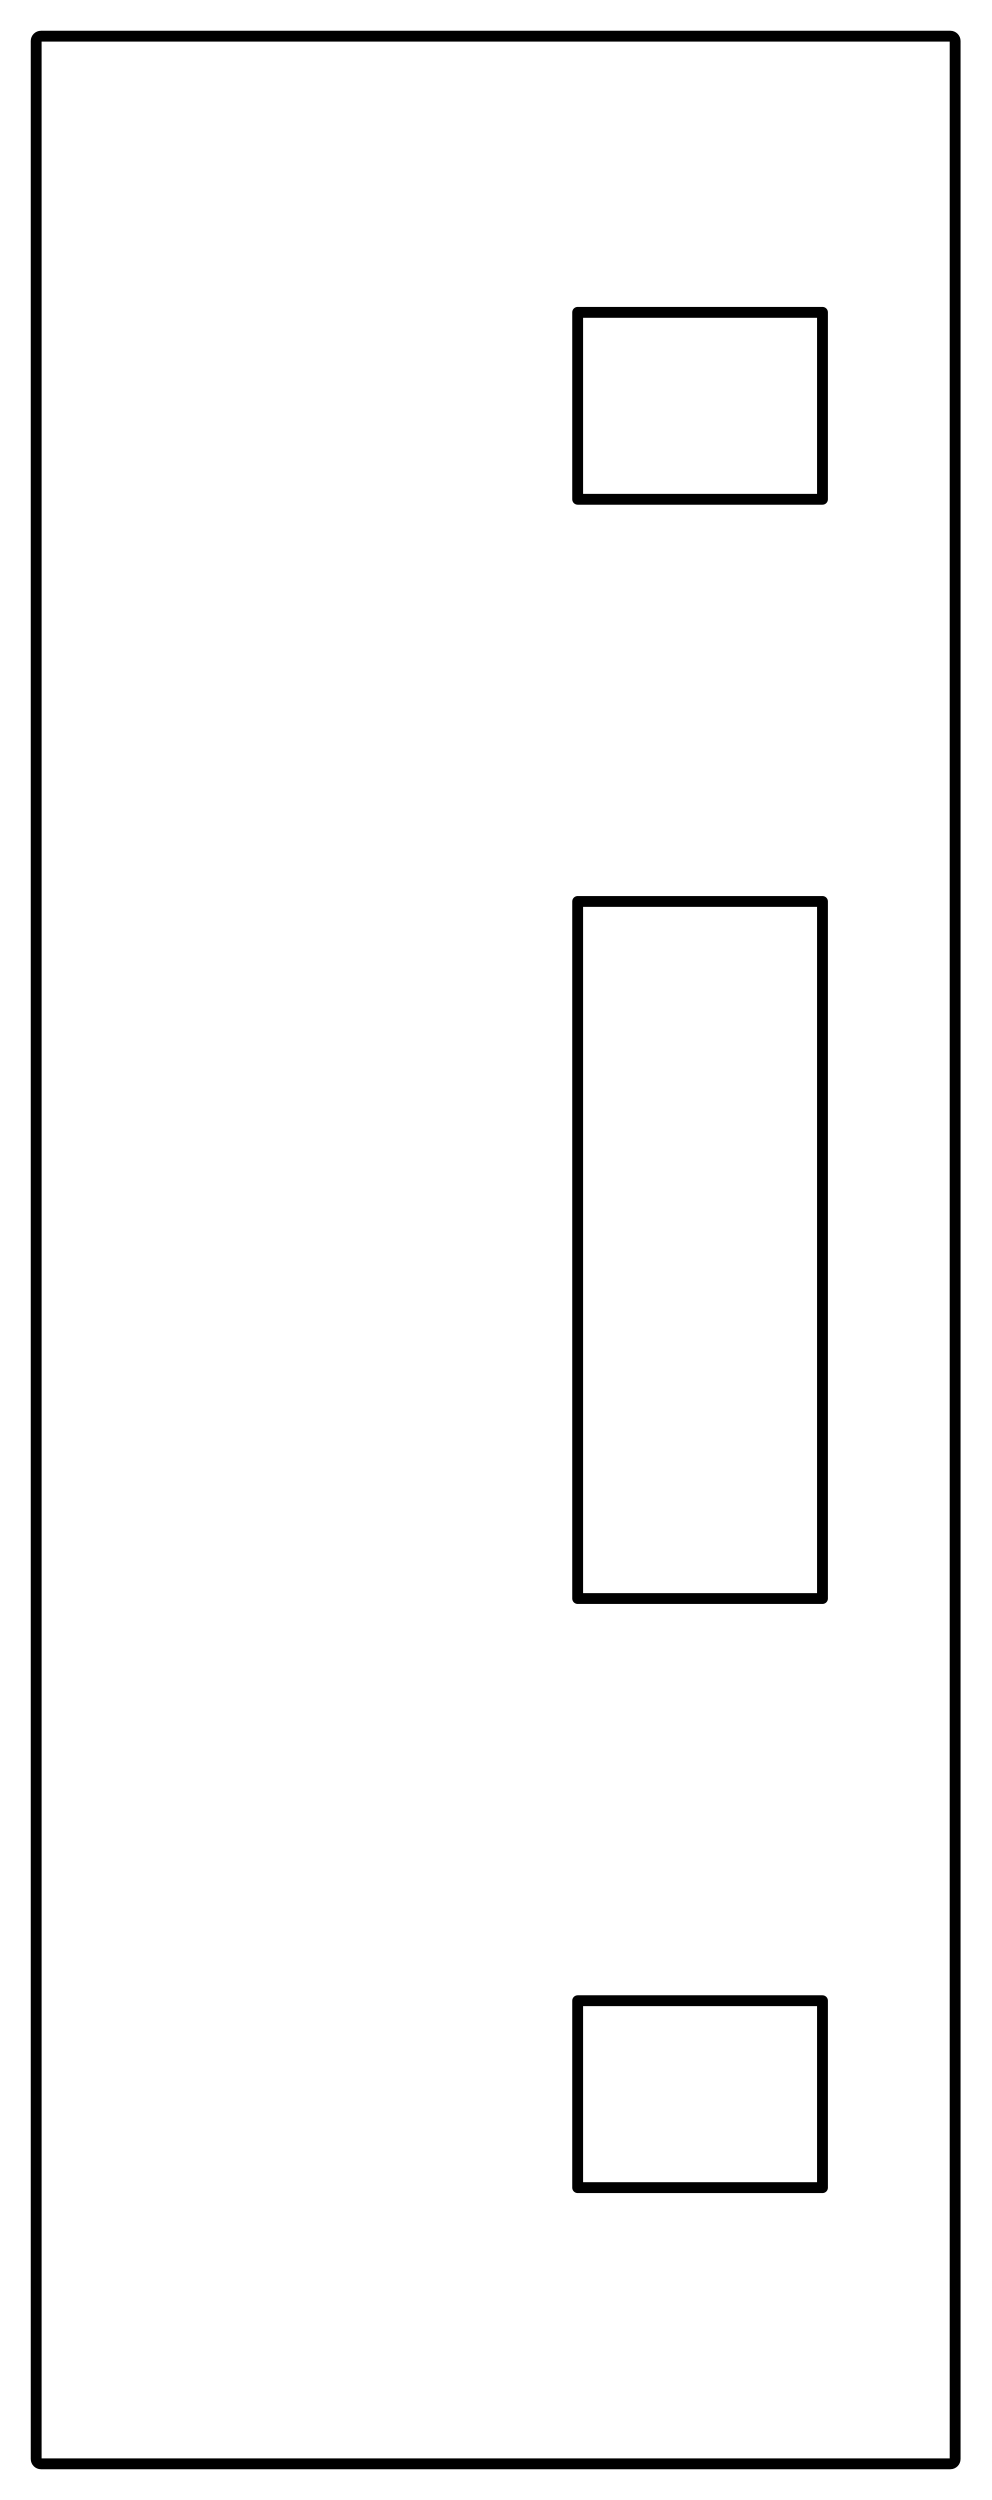
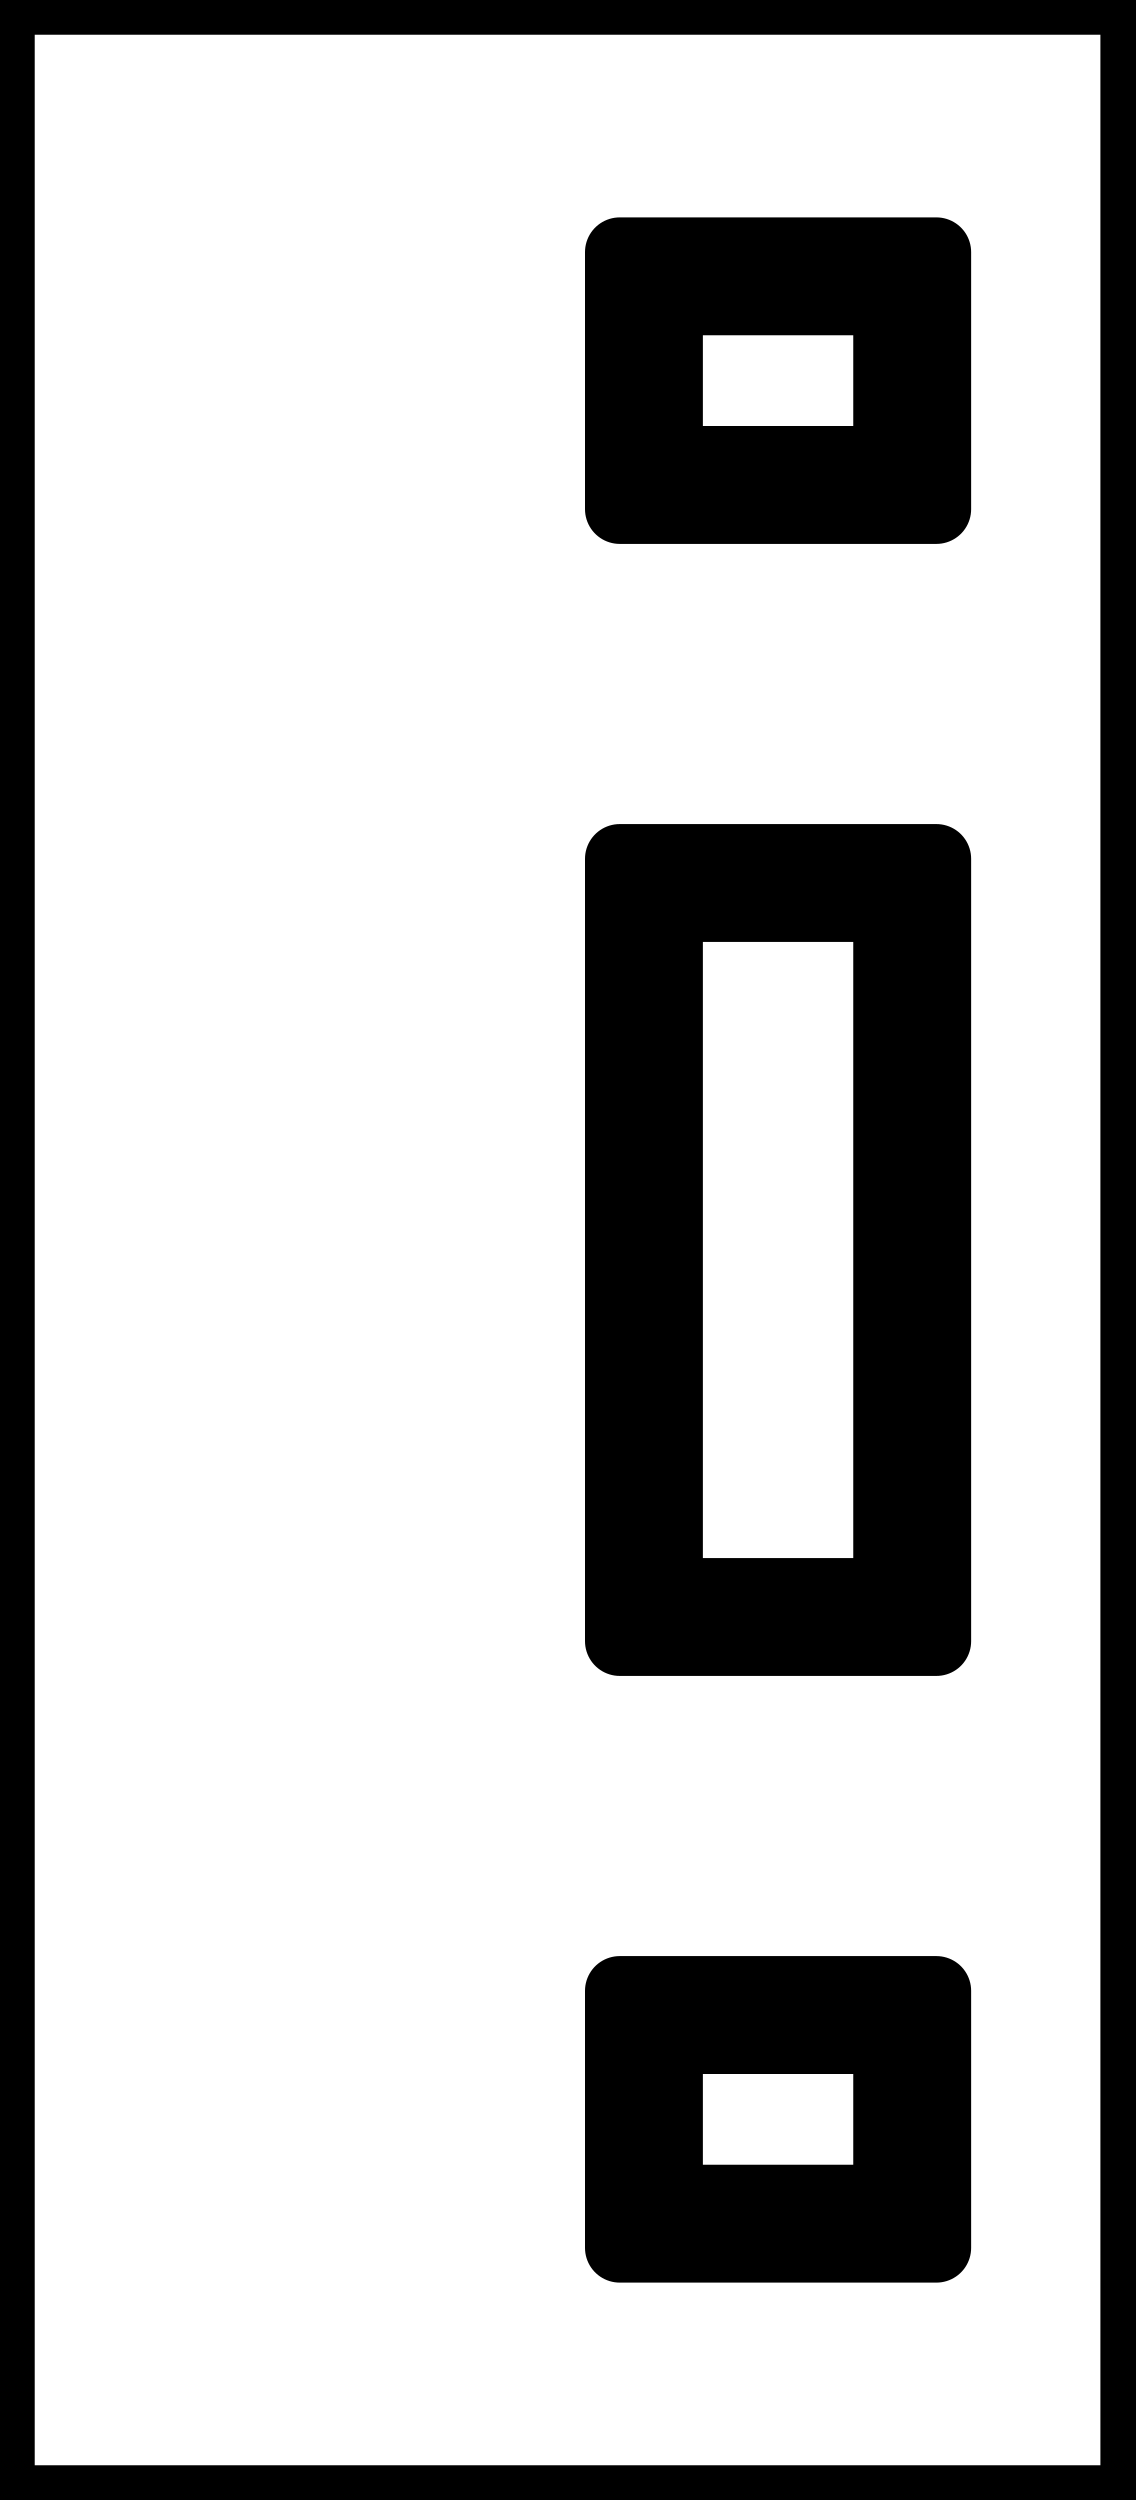
- <svg xmlns="http://www.w3.org/2000/svg" viewBox="-30 -30 822 2073" fill="none" stroke="currentColor" stroke-width="9" stroke-linejoin="round" stroke-linecap="round">
-   <defs>
-     <clipPath id="cwztngw">
-       <rect x="0" y="0" width="762" height="2013" />
-     </clipPath>
-   </defs>
-   <rect x="0" y="0" width="762" height="2013" rx="4" />
-   <g transform="translate(550.50,306.50)">
-     <path d="M-101.5,-77.5 101.5,-77.5 101.5,77.5 -101.5,77.5 Z" />
-   </g>
-   <g transform="translate(550.50,1006.50)">
-     <path d="M-101.5,-289 101.5,-289 101.5,289 -101.5,289 Z" />
-   </g>
-   <g transform="translate(550.50,1706.50)">
-     <path d="M-101.5,-77.5 101.5,-77.5 101.5,77.5 -101.5,77.5 Z" />
+ <svg xmlns="http://www.w3.org/2000/svg" fill-rule="evenodd" clip-rule="evenodd" viewBox="0 0 914 2013" fill="none" stroke="currentColor" stroke-linejoin="round">
+   <clipPath id="doorStyle140Clip">
+     <path d="M 0,0 914,0 914,2013 0,2013 Z M 525,229 728,229 728,384 525,384 Z M 525,717.5 728,717.5 728,1295.5 525,1295.5 Z M 525,1629 728,1629 728,1784 525,1784 Z" />
+   </clipPath>
+   <g>
+     <path d="M 0,0 914,0 914,2013 0,2013 Z" style="stroke-width: 55.917;" />
+     <path d="" clip-path="url(#doorStyle140Clip)" style="stroke-width: 27.958;" />
+     <path d=" M 499,203 754,203 754,410 499,410 Z M 538,242 715,242 715,371 538,371 Z M 499,691.5 754,691.5 754,1321.5 499,1321.5 Z M 538,730.5 715,730.5 715,1282.5 538,1282.5 Z M 499,1603 754,1603 754,1810 499,1810 Z M 538,1642 715,1642 715,1771 538,1771 Z" fill="currentColor" style="stroke-width: 55.917;" />
  </g>
</svg>
